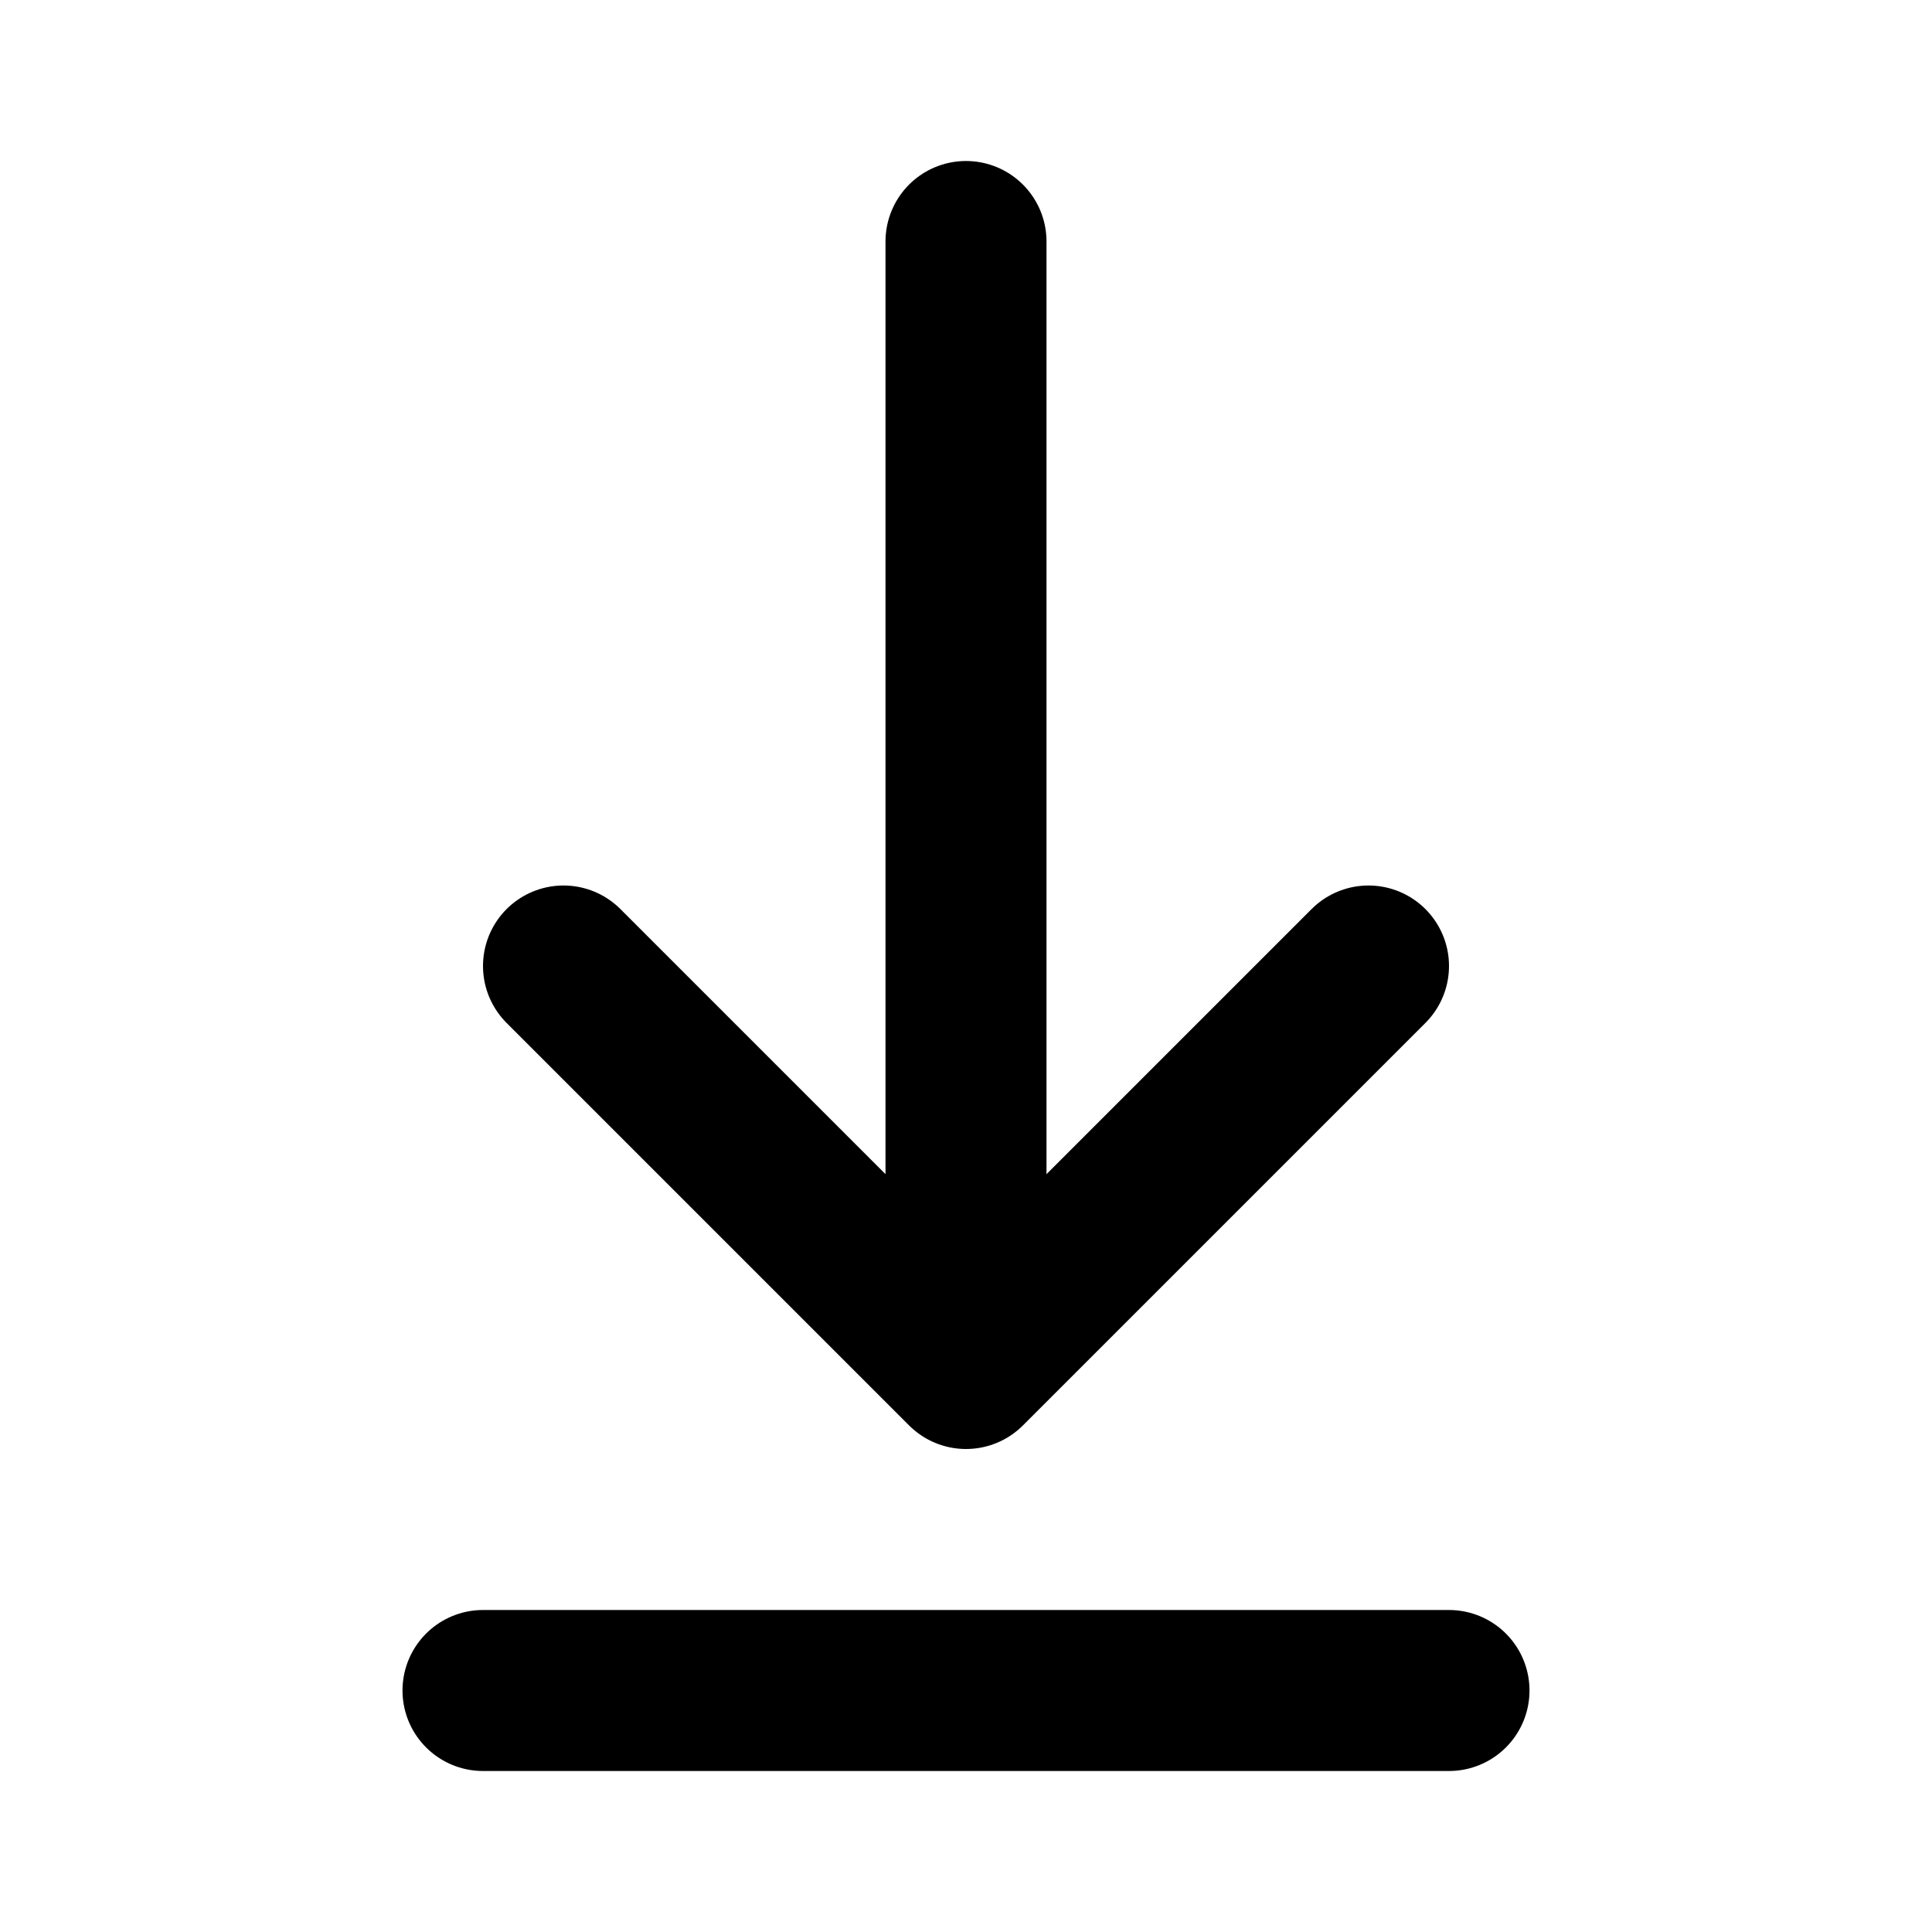
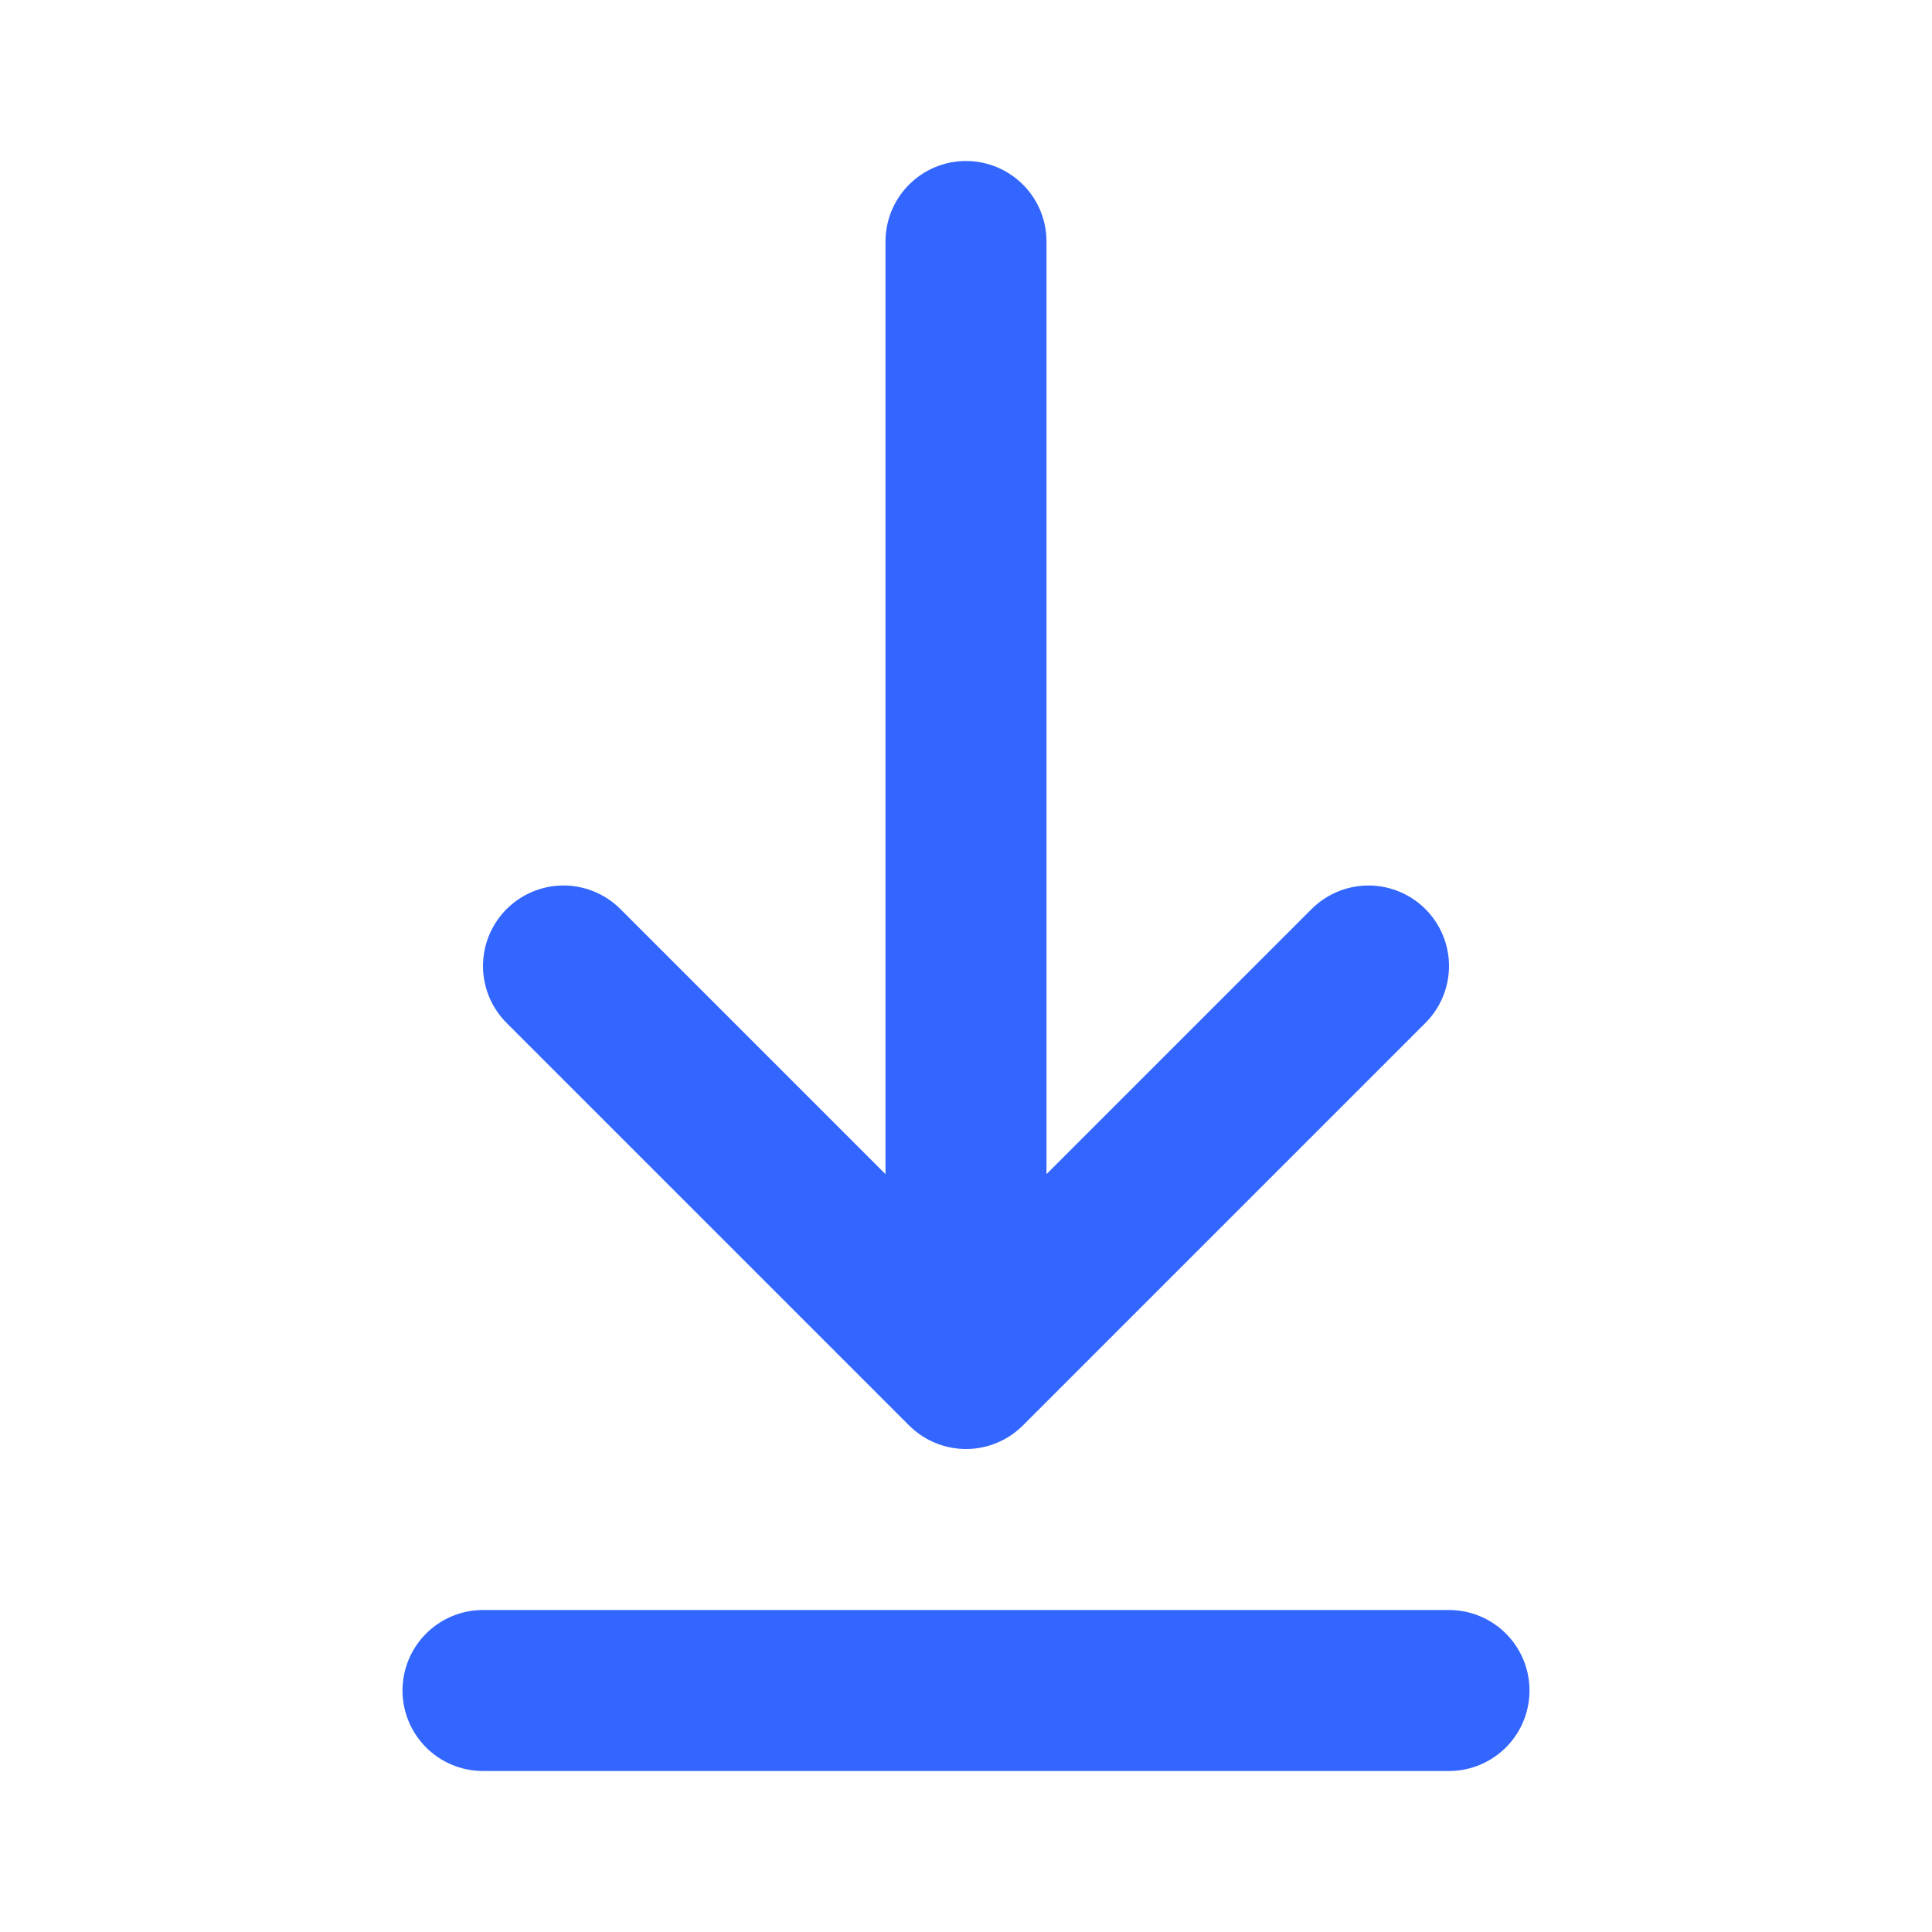
<svg xmlns="http://www.w3.org/2000/svg" width="800px" height="800px" viewBox="0 0 24 24" fill="none">
  <g id="Interface / Download">
-     <path id="Vector" d="M6 21H18M12 3V17M12 17L17 12M12 17L7 12" stroke="#000000" stroke-width="2" stroke-linecap="round" stroke-linejoin="round" />
+     <path id="Vector" d="M6 21H18M12 3V17M12 17L17 12M12 17L7 12" stroke="#3366FF" stroke-width="2" stroke-linecap="round" stroke-linejoin="round" />
  </g>
</svg>
